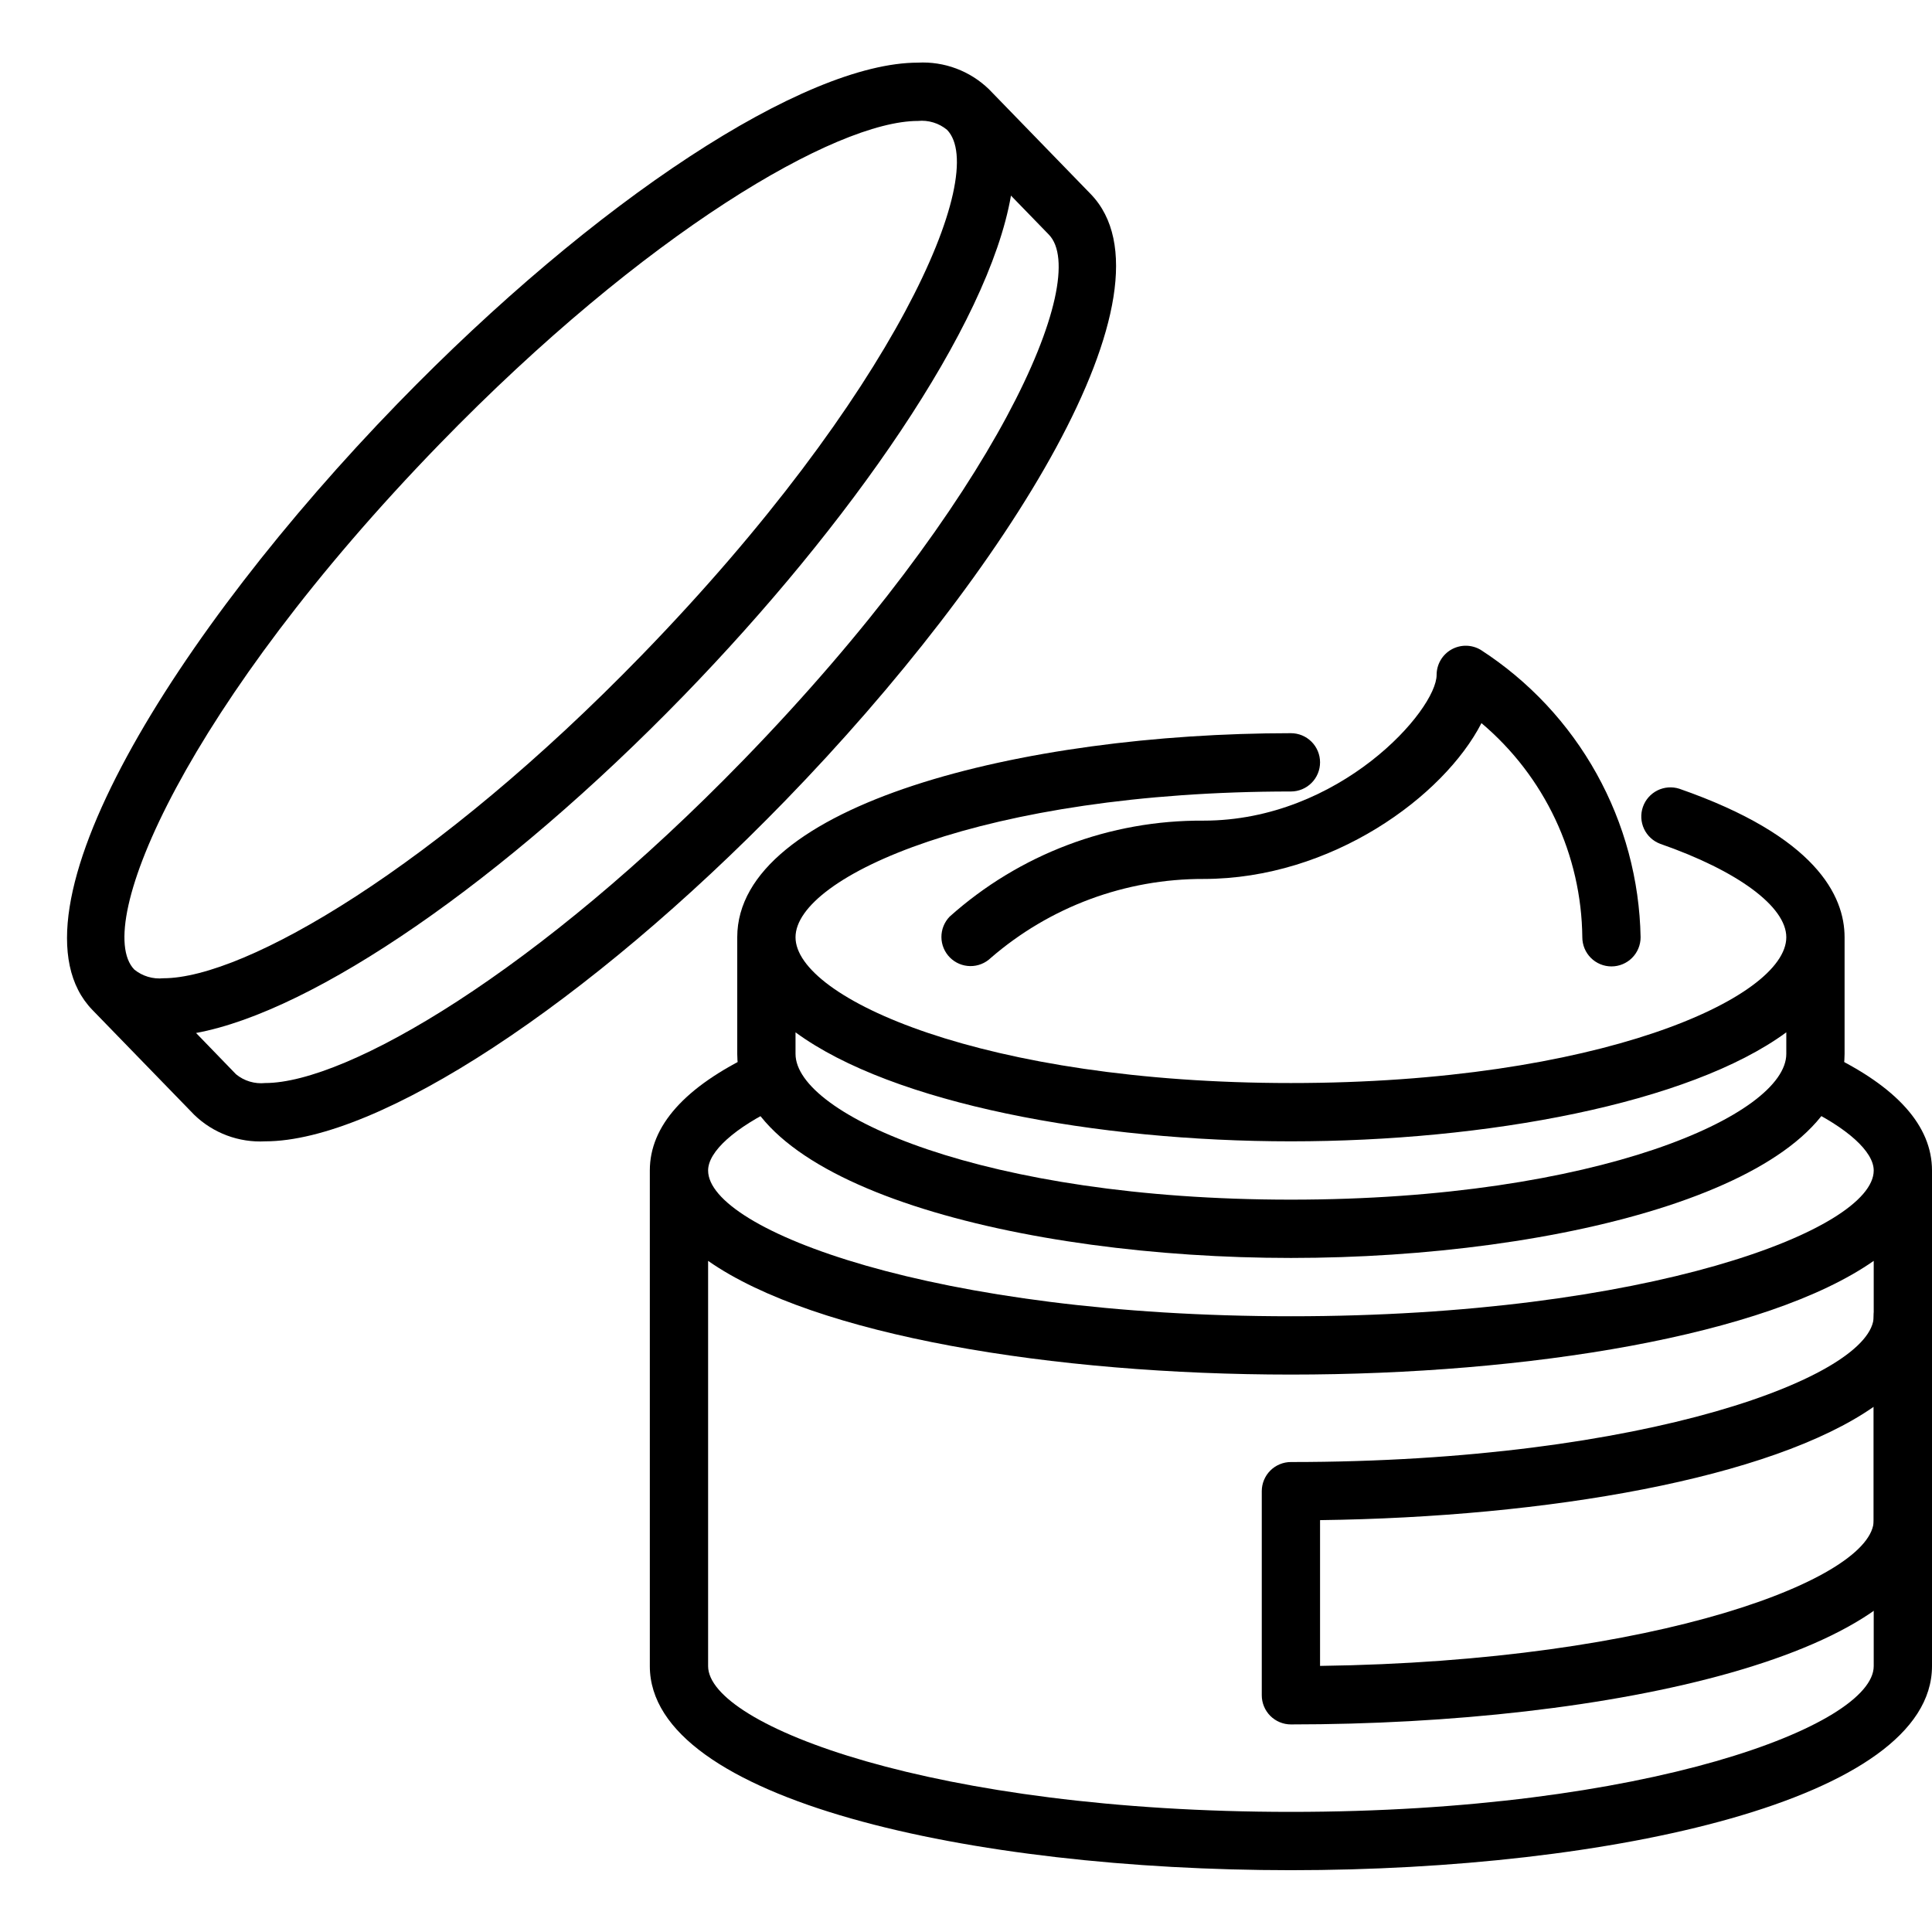
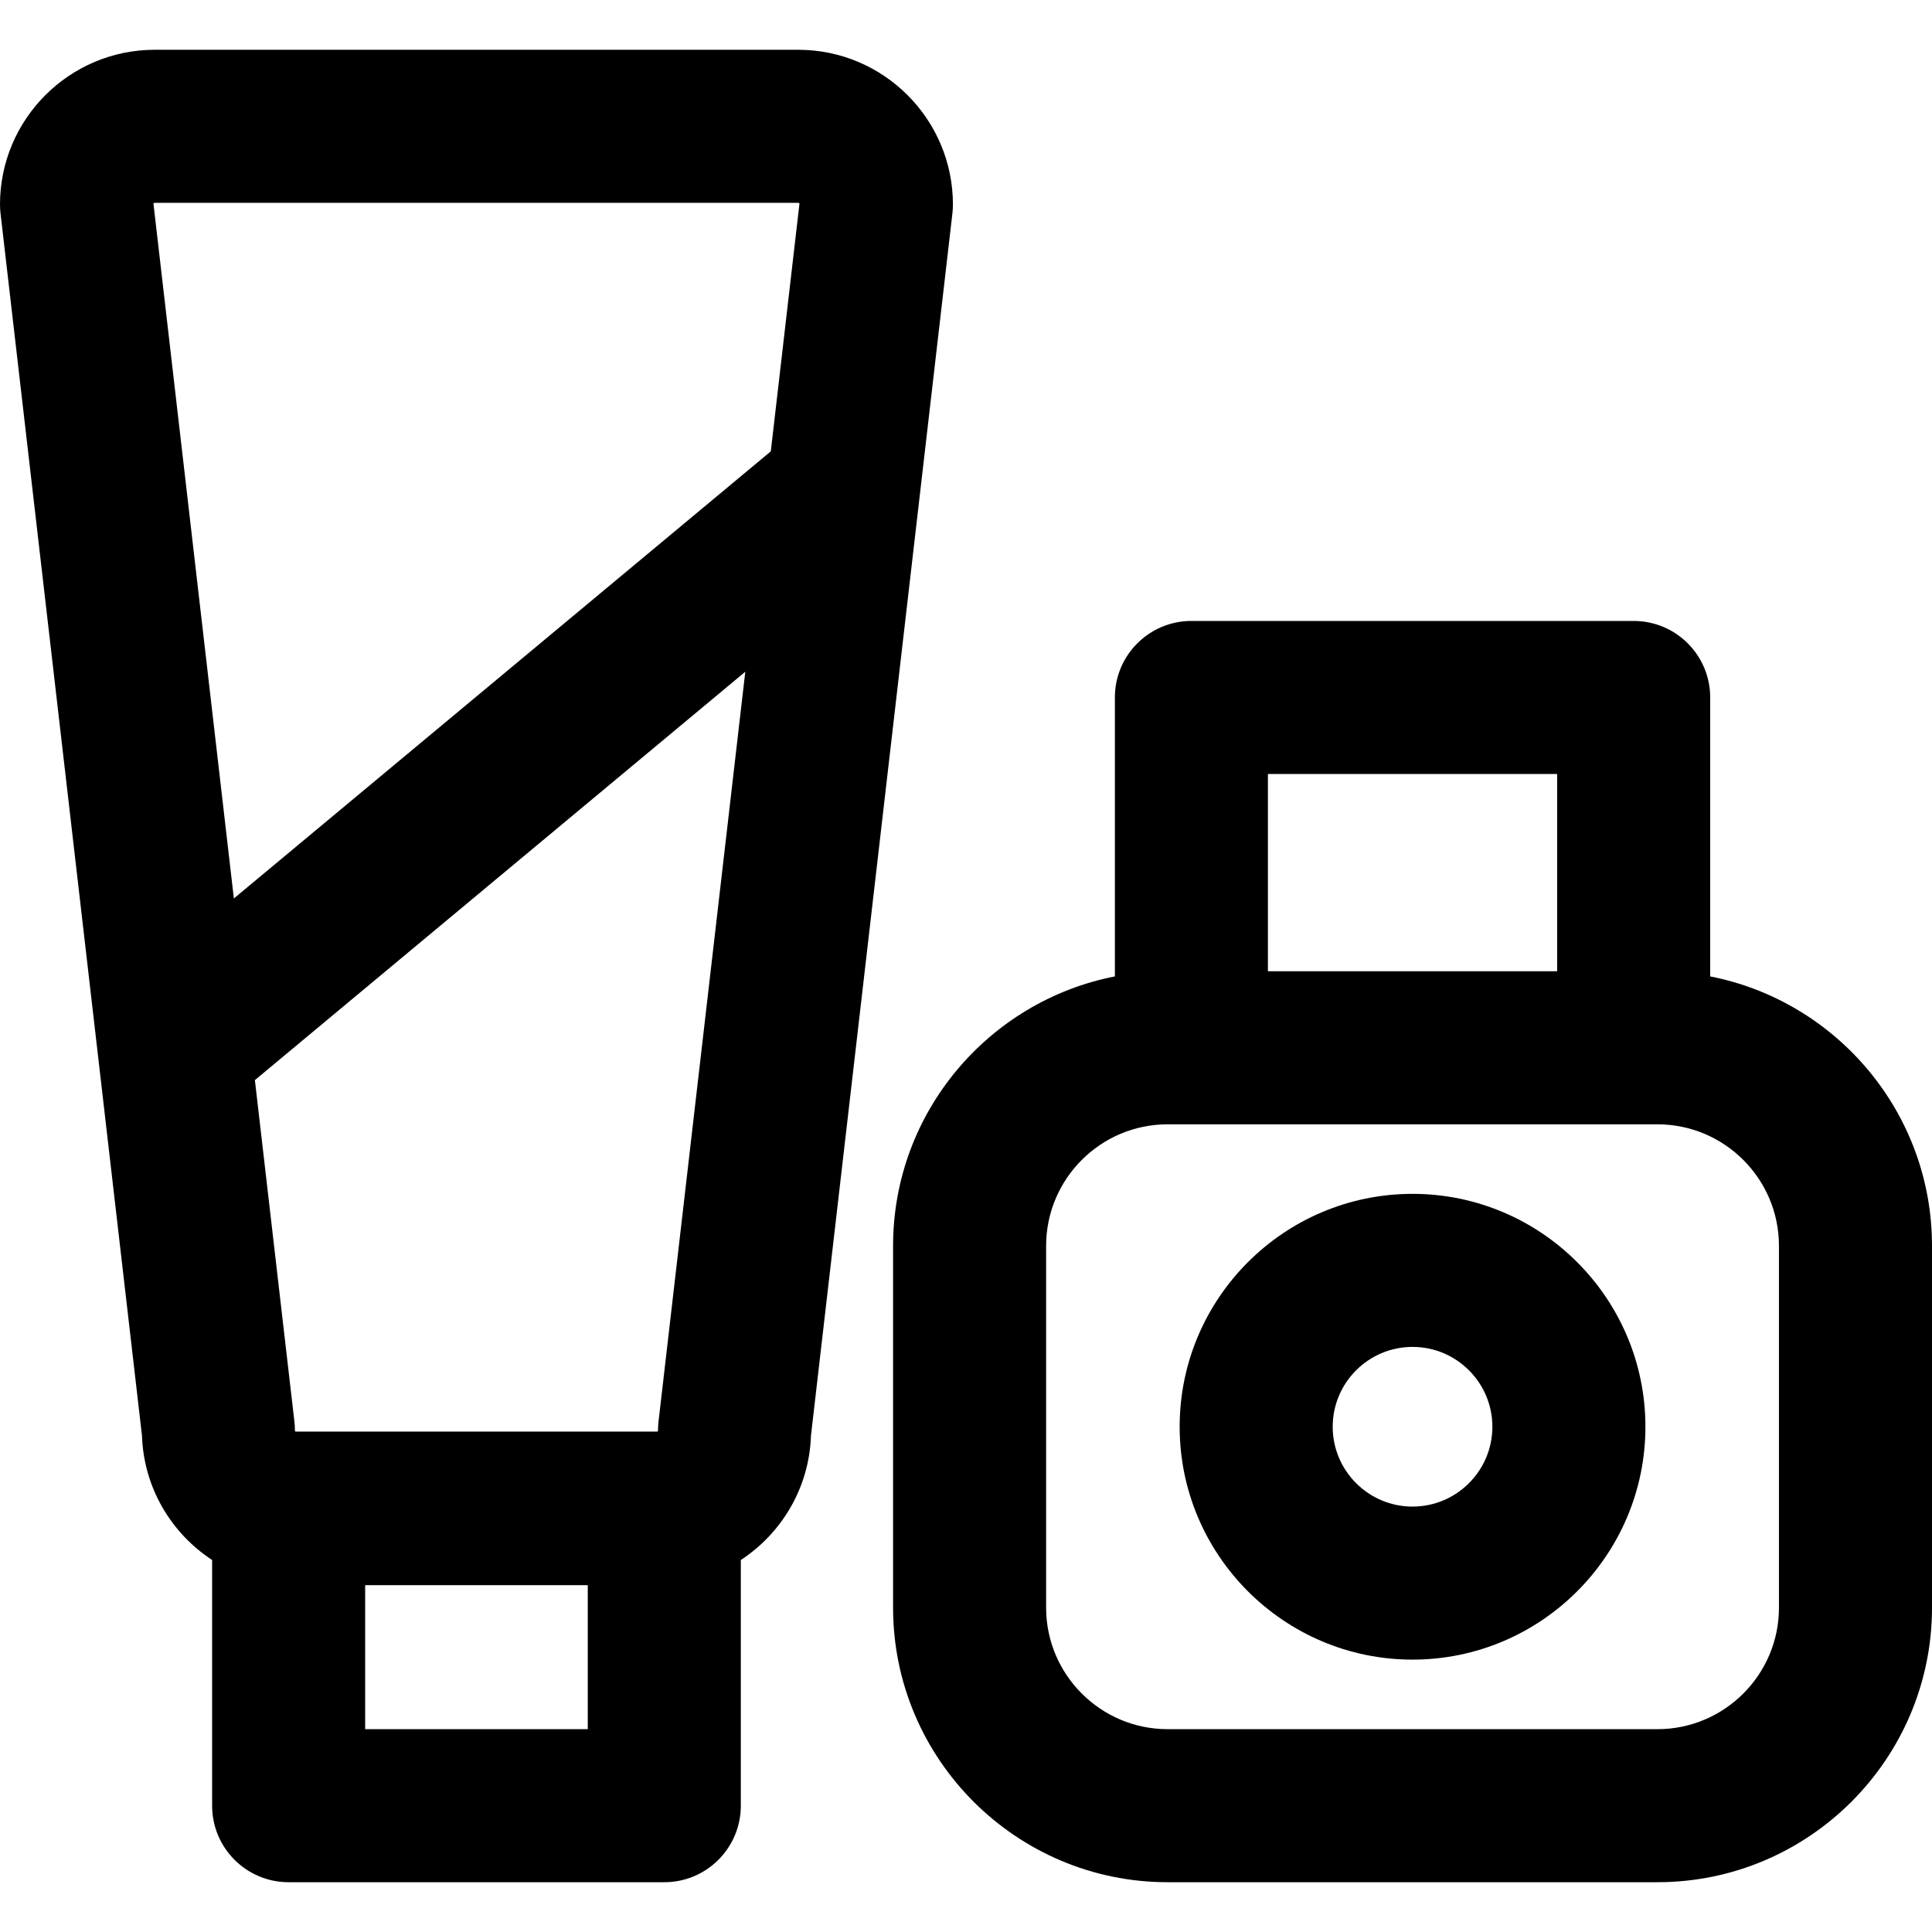
- <svg xmlns="http://www.w3.org/2000/svg" width="1024" zoomAndPan="magnify" viewBox="0 0 768 768" height="1024" preserveAspectRatio="xMidYMid meet" version="1.0">
-   <rect x="-76.8" width="921.6" fill="none" y="-76.8" height="921.6" fill-opacity="1" />
-   <rect x="-76.8" width="921.6" fill="#fffff" y="-76.8" height="921.6" fill-opacity="0" />
-   <path fill="#fffff" d="M 667.559 313.539 C 666.844 313.312 666.117 313.152 665.375 313.066 C 664.629 312.98 663.887 312.965 663.141 313.02 C 662.395 313.078 661.66 313.207 660.938 313.406 C 660.215 313.605 659.52 313.871 658.852 314.203 C 658.18 314.539 657.551 314.934 656.957 315.391 C 656.363 315.848 655.82 316.355 655.324 316.918 C 654.828 317.48 654.395 318.086 654.016 318.73 C 653.641 319.379 653.328 320.055 653.082 320.762 C 652.836 321.469 652.66 322.191 652.551 322.934 C 652.445 323.676 652.414 324.422 652.449 325.168 C 652.488 325.914 652.598 326.652 652.781 327.379 C 652.961 328.105 653.211 328.809 653.527 329.488 C 653.844 330.164 654.223 330.805 654.664 331.41 C 655.105 332.016 655.602 332.574 656.152 333.082 C 656.699 333.59 657.293 334.039 657.93 334.434 C 658.566 334.828 659.234 335.156 659.934 335.422 C 690.875 346.199 710.082 360.43 710.082 372.574 C 710.082 396.773 635.156 430.523 513.16 430.523 C 391.16 430.523 316.234 396.773 316.234 372.574 C 316.234 348.379 391.16 314.629 513.16 314.629 C 513.918 314.629 514.672 314.555 515.418 314.406 C 516.164 314.258 516.887 314.039 517.59 313.746 C 518.293 313.457 518.961 313.098 519.594 312.676 C 520.227 312.254 520.812 311.773 521.348 311.234 C 521.887 310.699 522.367 310.113 522.789 309.48 C 523.211 308.848 523.57 308.18 523.859 307.477 C 524.152 306.773 524.371 306.047 524.52 305.301 C 524.668 304.555 524.742 303.801 524.742 303.039 C 524.742 302.281 524.668 301.527 524.52 300.781 C 524.371 300.035 524.152 299.309 523.859 298.605 C 523.57 297.902 523.211 297.234 522.789 296.602 C 522.367 295.969 521.887 295.383 521.348 294.848 C 520.812 294.309 520.227 293.828 519.594 293.406 C 518.961 292.98 518.293 292.625 517.59 292.332 C 516.887 292.043 516.164 291.824 515.418 291.676 C 514.672 291.527 513.918 291.453 513.16 291.453 C 406.461 291.453 293.066 319.879 293.066 372.574 L 293.066 418.934 C 293.066 471.629 406.461 500.055 513.16 500.055 C 619.855 500.055 733.25 471.629 733.25 418.934 L 733.25 372.574 C 733.25 356.074 721.852 332.441 667.559 313.539 Z M 513.16 476.879 C 391.16 476.879 316.234 443.129 316.234 418.934 L 316.234 410.367 C 354.82 438.715 435.734 453.699 513.16 453.699 C 590.582 453.699 671.496 438.715 710.082 410.367 L 710.082 418.934 C 710.082 443.129 635.156 476.879 513.16 476.879 Z M 513.16 476.879 " fill-opacity="1" fill-rule="nonzero" />
-   <path fill="#fffff" d="M 756.418 511.645 C 755.656 511.645 754.902 511.719 754.156 511.867 C 753.41 512.016 752.688 512.238 751.984 512.527 C 751.281 512.82 750.613 513.176 749.98 513.598 C 749.348 514.023 748.762 514.504 748.227 515.039 C 747.688 515.578 747.207 516.164 746.785 516.797 C 746.363 517.43 746.004 518.098 745.715 518.801 C 745.422 519.504 745.203 520.227 745.055 520.973 C 744.906 521.719 744.832 522.473 744.832 523.234 C 744.832 546.867 654.582 581.18 513.16 581.18 C 512.398 581.18 511.645 581.254 510.898 581.402 C 510.152 581.551 509.43 581.773 508.727 582.062 C 508.023 582.355 507.355 582.711 506.723 583.133 C 506.09 583.555 505.504 584.035 504.969 584.574 C 504.43 585.113 503.949 585.699 503.527 586.332 C 503.105 586.965 502.746 587.633 502.457 588.336 C 502.164 589.039 501.945 589.762 501.797 590.508 C 501.648 591.254 501.574 592.008 501.574 592.77 L 501.574 673.895 C 501.574 674.656 501.648 675.41 501.797 676.156 C 501.945 676.902 502.164 677.625 502.457 678.328 C 502.746 679.031 503.105 679.699 503.527 680.332 C 503.949 680.965 504.43 681.551 504.969 682.09 C 505.504 682.625 506.09 683.105 506.723 683.531 C 507.355 683.953 508.023 684.309 508.727 684.602 C 509.43 684.891 510.152 685.113 510.898 685.262 C 511.645 685.41 512.398 685.484 513.16 685.484 C 639.805 685.484 768 657.668 768 604.359 L 768 523.234 C 768 522.473 767.926 521.719 767.777 520.973 C 767.629 520.227 767.41 519.504 767.117 518.801 C 766.828 518.098 766.469 517.43 766.047 516.797 C 765.625 516.164 765.145 515.578 764.605 515.039 C 764.07 514.504 763.484 514.023 762.852 513.598 C 762.219 513.176 761.551 512.82 760.848 512.527 C 760.145 512.238 759.422 512.016 758.676 511.867 C 757.93 511.719 757.176 511.645 756.418 511.645 Z M 744.832 604.359 C 744.832 627.328 659.496 660.414 524.742 662.223 L 524.742 604.277 C 614.969 603.117 704.012 587.738 744.832 559.207 Z M 744.832 604.359 " fill-opacity="1" fill-rule="nonzero" />
-   <path fill="#fffff" d="M 726.633 418.934 C 725.949 418.605 725.234 418.352 724.496 418.168 C 723.762 417.98 723.012 417.871 722.254 417.832 C 721.496 417.797 720.738 417.832 719.988 417.941 C 719.234 418.055 718.5 418.238 717.785 418.492 C 717.07 418.75 716.387 419.07 715.734 419.461 C 715.082 419.852 714.473 420.301 713.91 420.812 C 713.344 421.32 712.836 421.883 712.383 422.492 C 711.93 423.102 711.539 423.75 711.211 424.438 C 710.887 425.125 710.629 425.836 710.445 426.574 C 710.258 427.312 710.148 428.059 710.109 428.82 C 710.07 429.578 710.105 430.336 710.215 431.086 C 710.324 431.84 710.508 432.574 710.762 433.293 C 711.016 434.008 711.34 434.691 711.727 435.344 C 712.117 436 712.566 436.609 713.074 437.172 C 713.582 437.738 714.145 438.246 714.754 438.703 C 715.363 439.156 716.008 439.547 716.695 439.875 C 734.316 448.289 744.832 457.77 744.832 465.289 C 744.832 488.918 654.582 523.234 513.16 523.234 C 371.734 523.234 281.484 488.918 281.484 465.289 C 281.484 457.77 292.004 448.289 309.621 439.922 C 310.309 439.594 310.957 439.203 311.566 438.746 C 312.18 438.293 312.738 437.781 313.25 437.215 C 313.758 436.652 314.211 436.043 314.598 435.387 C 314.988 434.734 315.312 434.047 315.566 433.332 C 315.824 432.613 316.008 431.879 316.117 431.125 C 316.227 430.371 316.266 429.613 316.227 428.852 C 316.188 428.094 316.074 427.344 315.891 426.605 C 315.703 425.863 315.449 425.152 315.121 424.465 C 314.797 423.773 314.406 423.125 313.953 422.512 C 313.5 421.902 312.992 421.34 312.426 420.828 C 311.863 420.316 311.254 419.867 310.602 419.477 C 309.949 419.082 309.262 418.758 308.547 418.504 C 307.828 418.246 307.094 418.062 306.34 417.949 C 305.59 417.836 304.832 417.801 304.07 417.836 C 303.312 417.875 302.562 417.984 301.824 418.168 C 301.086 418.352 300.371 418.609 299.684 418.934 C 272.219 432.004 258.316 447.594 258.316 465.289 L 258.316 662.305 C 258.316 715.613 386.512 743.43 513.16 743.43 C 639.805 743.43 768 715.613 768 662.305 L 768 465.289 C 768 447.594 754.098 432.004 726.633 418.934 Z M 513.16 720.25 C 371.734 720.25 281.484 685.934 281.484 662.305 L 281.484 501.215 C 324.043 531 419.008 546.414 513.16 546.414 C 607.312 546.414 702.273 531 744.832 501.215 L 744.832 662.305 C 744.832 685.934 654.582 720.25 513.16 720.25 Z M 513.16 720.25 " fill-opacity="1" fill-rule="nonzero" />
-   <path fill="#fffff" d="M 433.543 77.109 L 393.105 35.457 C 391.242 33.656 389.215 32.062 387.023 30.676 C 384.832 29.293 382.523 28.145 380.098 27.238 C 377.668 26.328 375.172 25.676 372.613 25.285 C 370.051 24.891 367.477 24.762 364.887 24.902 C 319.871 24.902 236.77 79.371 158.059 160.414 C 69.781 251.363 -0.254 363.375 36.754 401.492 L 77.195 443.141 C 79.055 444.945 81.082 446.539 83.273 447.926 C 85.465 449.309 87.773 450.457 90.203 451.363 C 92.629 452.273 95.125 452.922 97.688 453.316 C 100.25 453.711 102.824 453.84 105.41 453.699 C 150.426 453.699 233.527 399.23 312.227 318.188 C 400.52 227.234 470.555 115.227 433.543 77.109 Z M 174.695 176.566 C 256.613 92.211 332.453 48.078 364.887 48.078 C 366.977 47.871 369.023 48.074 371.031 48.688 C 373.039 49.301 374.852 50.277 376.469 51.613 C 393.465 69.102 355.539 156.996 255.164 260.383 C 173.246 344.762 97.465 388.871 64.949 388.871 C 62.867 389.082 60.82 388.887 58.812 388.285 C 56.805 387.68 54.992 386.719 53.367 385.395 C 36.395 367.801 74.344 279.934 174.695 176.566 Z M 295.605 302.031 C 213.684 386.391 137.902 430.523 105.41 430.523 C 103.328 430.734 101.281 430.543 99.273 429.941 C 97.266 429.336 95.449 428.371 93.828 427.043 L 77.934 410.625 C 124.816 402 200.074 350.359 271.777 276.523 C 337.445 208.879 392.93 129.645 401.875 77.758 L 416.934 93.266 C 433.914 110.766 395.977 198.645 295.605 302.031 Z M 295.605 302.031 " fill-opacity="1" fill-rule="nonzero" />
-   <path fill="#fffff" d="M 640.578 384.164 C 639.82 384.164 639.066 384.09 638.32 383.941 C 637.574 383.793 636.848 383.574 636.145 383.281 C 635.445 382.992 634.777 382.633 634.145 382.211 C 633.512 381.789 632.926 381.309 632.387 380.77 C 631.852 380.234 631.371 379.648 630.949 379.016 C 630.523 378.383 630.168 377.715 629.879 377.012 C 629.586 376.309 629.367 375.582 629.219 374.836 C 629.07 374.09 628.996 373.336 628.996 372.574 C 628.953 368.527 628.695 364.492 628.219 360.473 C 627.746 356.453 627.055 352.469 626.152 348.523 C 625.246 344.578 624.133 340.691 622.812 336.867 C 621.492 333.039 619.969 329.297 618.242 325.633 C 616.52 321.973 614.602 318.414 612.492 314.957 C 610.387 311.5 608.098 308.168 605.633 304.961 C 603.168 301.75 600.535 298.684 597.738 295.758 C 594.941 292.828 592 290.062 588.902 287.453 C 573.949 316.555 529.375 349.398 478.406 349.398 C 474.566 349.387 470.73 349.551 466.902 349.883 C 463.074 350.215 459.27 350.719 455.488 351.395 C 451.703 352.07 447.961 352.91 444.254 353.922 C 440.543 354.93 436.891 356.105 433.289 357.441 C 429.688 358.777 426.152 360.273 422.684 361.93 C 419.215 363.582 415.828 365.391 412.52 367.348 C 409.215 369.305 406 371.406 402.883 373.652 C 399.762 375.898 396.75 378.277 393.848 380.793 C 393.305 381.316 392.719 381.781 392.086 382.188 C 391.453 382.594 390.789 382.938 390.09 383.215 C 389.391 383.492 388.672 383.703 387.93 383.84 C 387.191 383.977 386.445 384.043 385.691 384.035 C 384.941 384.027 384.195 383.945 383.461 383.793 C 382.723 383.641 382.008 383.418 381.316 383.129 C 380.621 382.836 379.965 382.48 379.34 382.059 C 378.715 381.637 378.137 381.16 377.605 380.629 C 377.078 380.098 376.602 379.516 376.184 378.891 C 375.766 378.266 375.41 377.605 375.121 376.91 C 374.832 376.219 374.609 375.5 374.461 374.766 C 374.309 374.027 374.23 373.281 374.227 372.531 C 374.223 371.777 374.289 371.031 374.43 370.293 C 374.566 369.551 374.777 368.832 375.059 368.137 C 375.336 367.438 375.684 366.77 376.09 366.141 C 376.5 365.508 376.965 364.922 377.488 364.383 C 380.918 361.312 384.48 358.406 388.18 355.664 C 391.875 352.922 395.691 350.355 399.625 347.969 C 403.559 345.578 407.594 343.375 411.73 341.359 C 415.867 339.34 420.09 337.52 424.395 335.891 C 428.699 334.262 433.066 332.836 437.504 331.609 C 441.941 330.387 446.422 329.367 450.953 328.559 C 455.484 327.746 460.043 327.145 464.625 326.754 C 469.211 326.363 473.805 326.188 478.406 326.219 C 532.629 326.219 571.078 282.273 571.078 268.273 C 571.078 267.246 571.211 266.238 571.48 265.25 C 571.746 264.262 572.137 263.32 572.656 262.438 C 573.172 261.551 573.793 260.746 574.523 260.027 C 575.254 259.305 576.066 258.695 576.957 258.188 C 577.848 257.684 578.793 257.305 579.785 257.051 C 580.777 256.793 581.789 256.676 582.812 256.688 C 583.836 256.699 584.844 256.848 585.828 257.129 C 586.816 257.41 587.746 257.812 588.625 258.34 C 591.008 259.879 593.34 261.492 595.621 263.172 C 597.902 264.855 600.133 266.605 602.309 268.426 C 604.484 270.242 606.602 272.125 608.66 274.074 C 610.723 276.023 612.723 278.031 614.66 280.102 C 616.598 282.172 618.469 284.301 620.277 286.484 C 622.082 288.672 623.82 290.91 625.492 293.199 C 627.164 295.492 628.762 297.832 630.289 300.223 C 631.816 302.613 633.27 305.047 634.648 307.523 C 636.027 310.004 637.328 312.52 638.551 315.078 C 639.777 317.637 640.922 320.23 641.988 322.859 C 643.055 325.484 644.039 328.145 644.941 330.832 C 645.844 333.52 646.664 336.234 647.402 338.973 C 648.141 341.711 648.793 344.469 649.359 347.25 C 649.93 350.027 650.414 352.82 650.812 355.629 C 651.207 358.438 651.52 361.254 651.746 364.082 C 651.973 366.91 652.109 369.738 652.164 372.574 C 652.164 373.336 652.09 374.09 651.941 374.836 C 651.793 375.582 651.57 376.309 651.281 377.012 C 650.988 377.715 650.633 378.383 650.211 379.016 C 649.789 379.648 649.309 380.234 648.77 380.77 C 648.23 381.309 647.648 381.789 647.016 382.211 C 646.383 382.633 645.715 382.992 645.012 383.281 C 644.309 383.574 643.586 383.793 642.84 383.941 C 642.094 384.09 641.34 384.164 640.578 384.164 Z M 640.578 384.164 " fill-opacity="1" fill-rule="nonzero" />
+ <svg xmlns="http://www.w3.org/2000/svg" fill="#000000" height="800px" width="800px" version="1.1" id="Layer_1" viewBox="0 0 512 512" xml:space="preserve">
+   <g>
+     <g>
+       <g>
+         <path d="M252.534,54.19c0-22.605-18.392-40.997-40.997-40.997H40.996C18.391,13.193,0,31.585,0,54.19     c0,0.779,0.045,1.557,0.135,2.332l25.831,223.196c0,0.005,0.001,0.011,0.001,0.016L37.624,380.45     c0.453,13.785,7.748,25.87,18.589,32.964v65.114c0,11.199,9.08,20.279,20.279,20.279h99.554c11.199,0,20.279-9.079,20.279-20.279     v-65.111c10.842-7.094,18.139-19.178,18.59-32.967l37.487-323.928C252.49,55.748,252.534,54.969,252.534,54.19z M155.765,458.248     H96.769v-38.165h58.996V458.248z M174.512,376.755c-0.089,0.773-0.135,1.552-0.135,2.331c0,0.119-0.05,0.226-0.127,0.304H78.284     c-0.077-0.078-0.127-0.185-0.127-0.304c0-0.779-0.045-1.557-0.135-2.332L67.547,286.24L197.51,178.018L174.512,376.755z      M204.27,119.611L61.977,238.103L40.66,53.908c0.081-0.096,0.201-0.157,0.335-0.157h170.54c0.135,0,0.255,0.061,0.337,0.157     L204.27,119.611z" />
+         <path d="M453.219,258.76v-73.923c0-11.199-9.079-20.279-20.279-20.279H315.734c-11.199,0-20.279,9.079-20.279,20.279v73.923     c-33.453,6.539-58.78,36.062-58.78,71.4v95.882c0,40.122,32.642,72.763,72.763,72.763h129.799     c40.122,0,72.763-32.642,72.763-72.763V330.16C512,294.822,486.672,265.299,453.219,258.76z M336.013,205.116h76.648v52.281     h-76.648V205.116z M439.237,458.248H309.438c-17.759,0-32.205-14.448-32.205-32.205V330.16c0-17.757,14.448-32.205,32.205-32.205     h6.296H432.94h6.296c17.759,0,32.205,14.448,32.205,32.205v95.882h0.001C471.442,443.801,456.995,458.248,439.237,458.248z" />
+         <path d="M374.337,316.385c-34.031,0-61.715,27.686-61.715,61.716c0,34.031,27.686,61.716,61.715,61.716     c34.03,0,61.716-27.686,61.716-61.716C436.053,344.071,408.367,316.385,374.337,316.385z M374.337,399.261     c-11.667,0-21.158-9.492-21.158-21.159s9.492-21.159,21.158-21.159c11.667,0,21.159,9.492,21.159,21.159     S386.004,399.261,374.337,399.261z" />
+       </g>
+     </g>
+   </g>
</svg>
